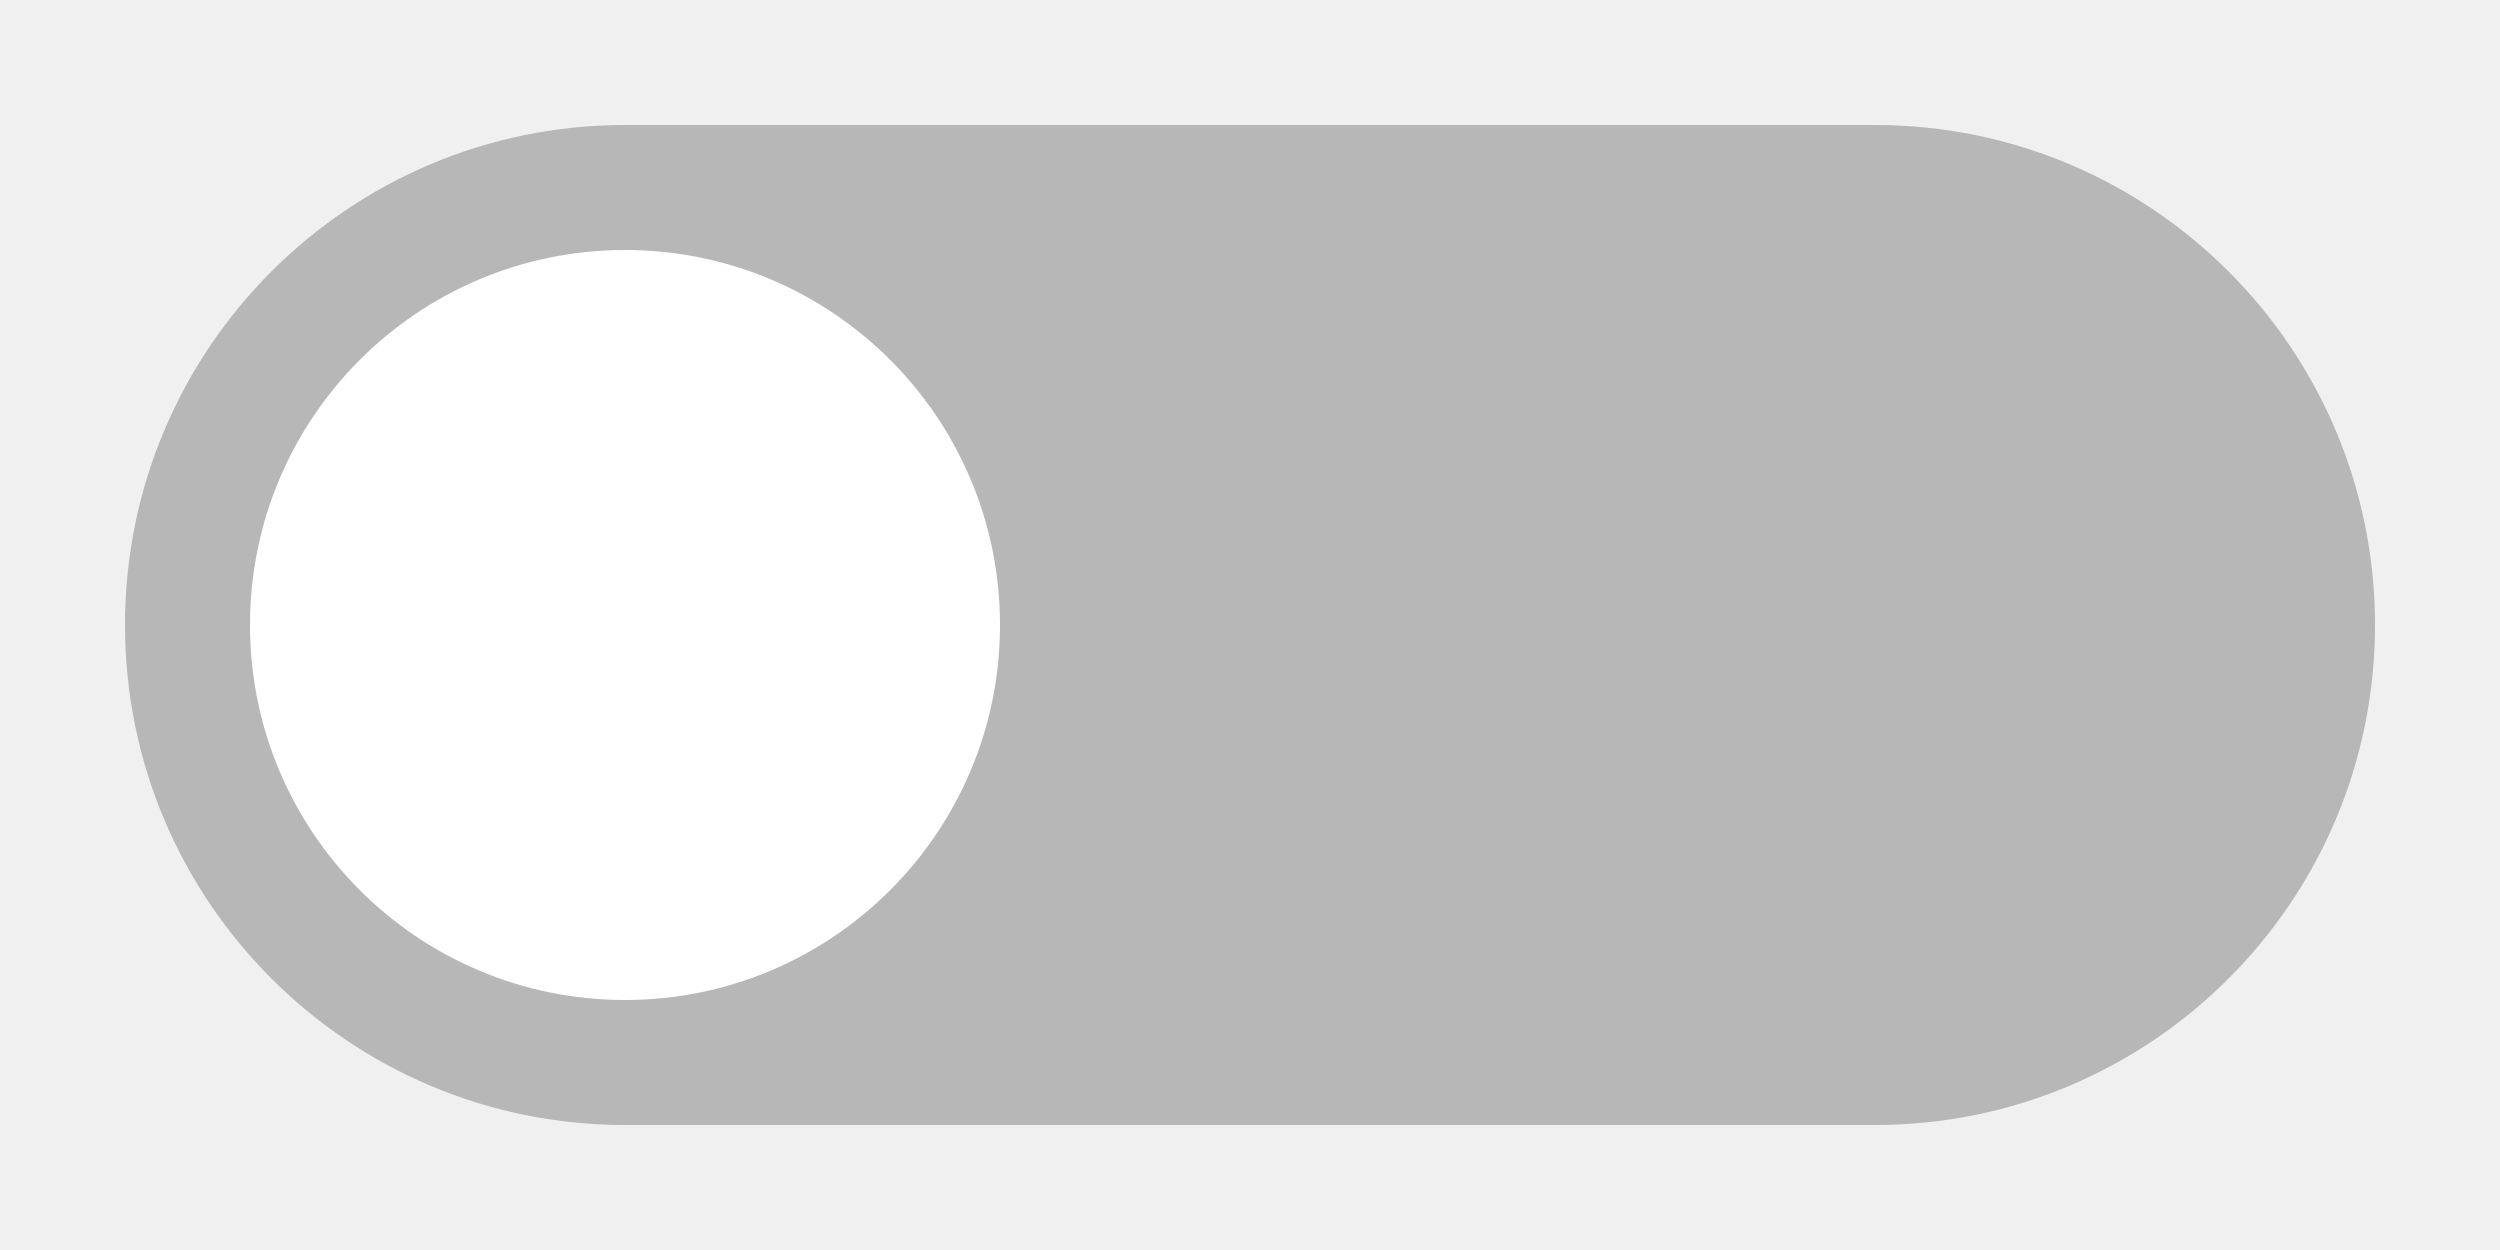
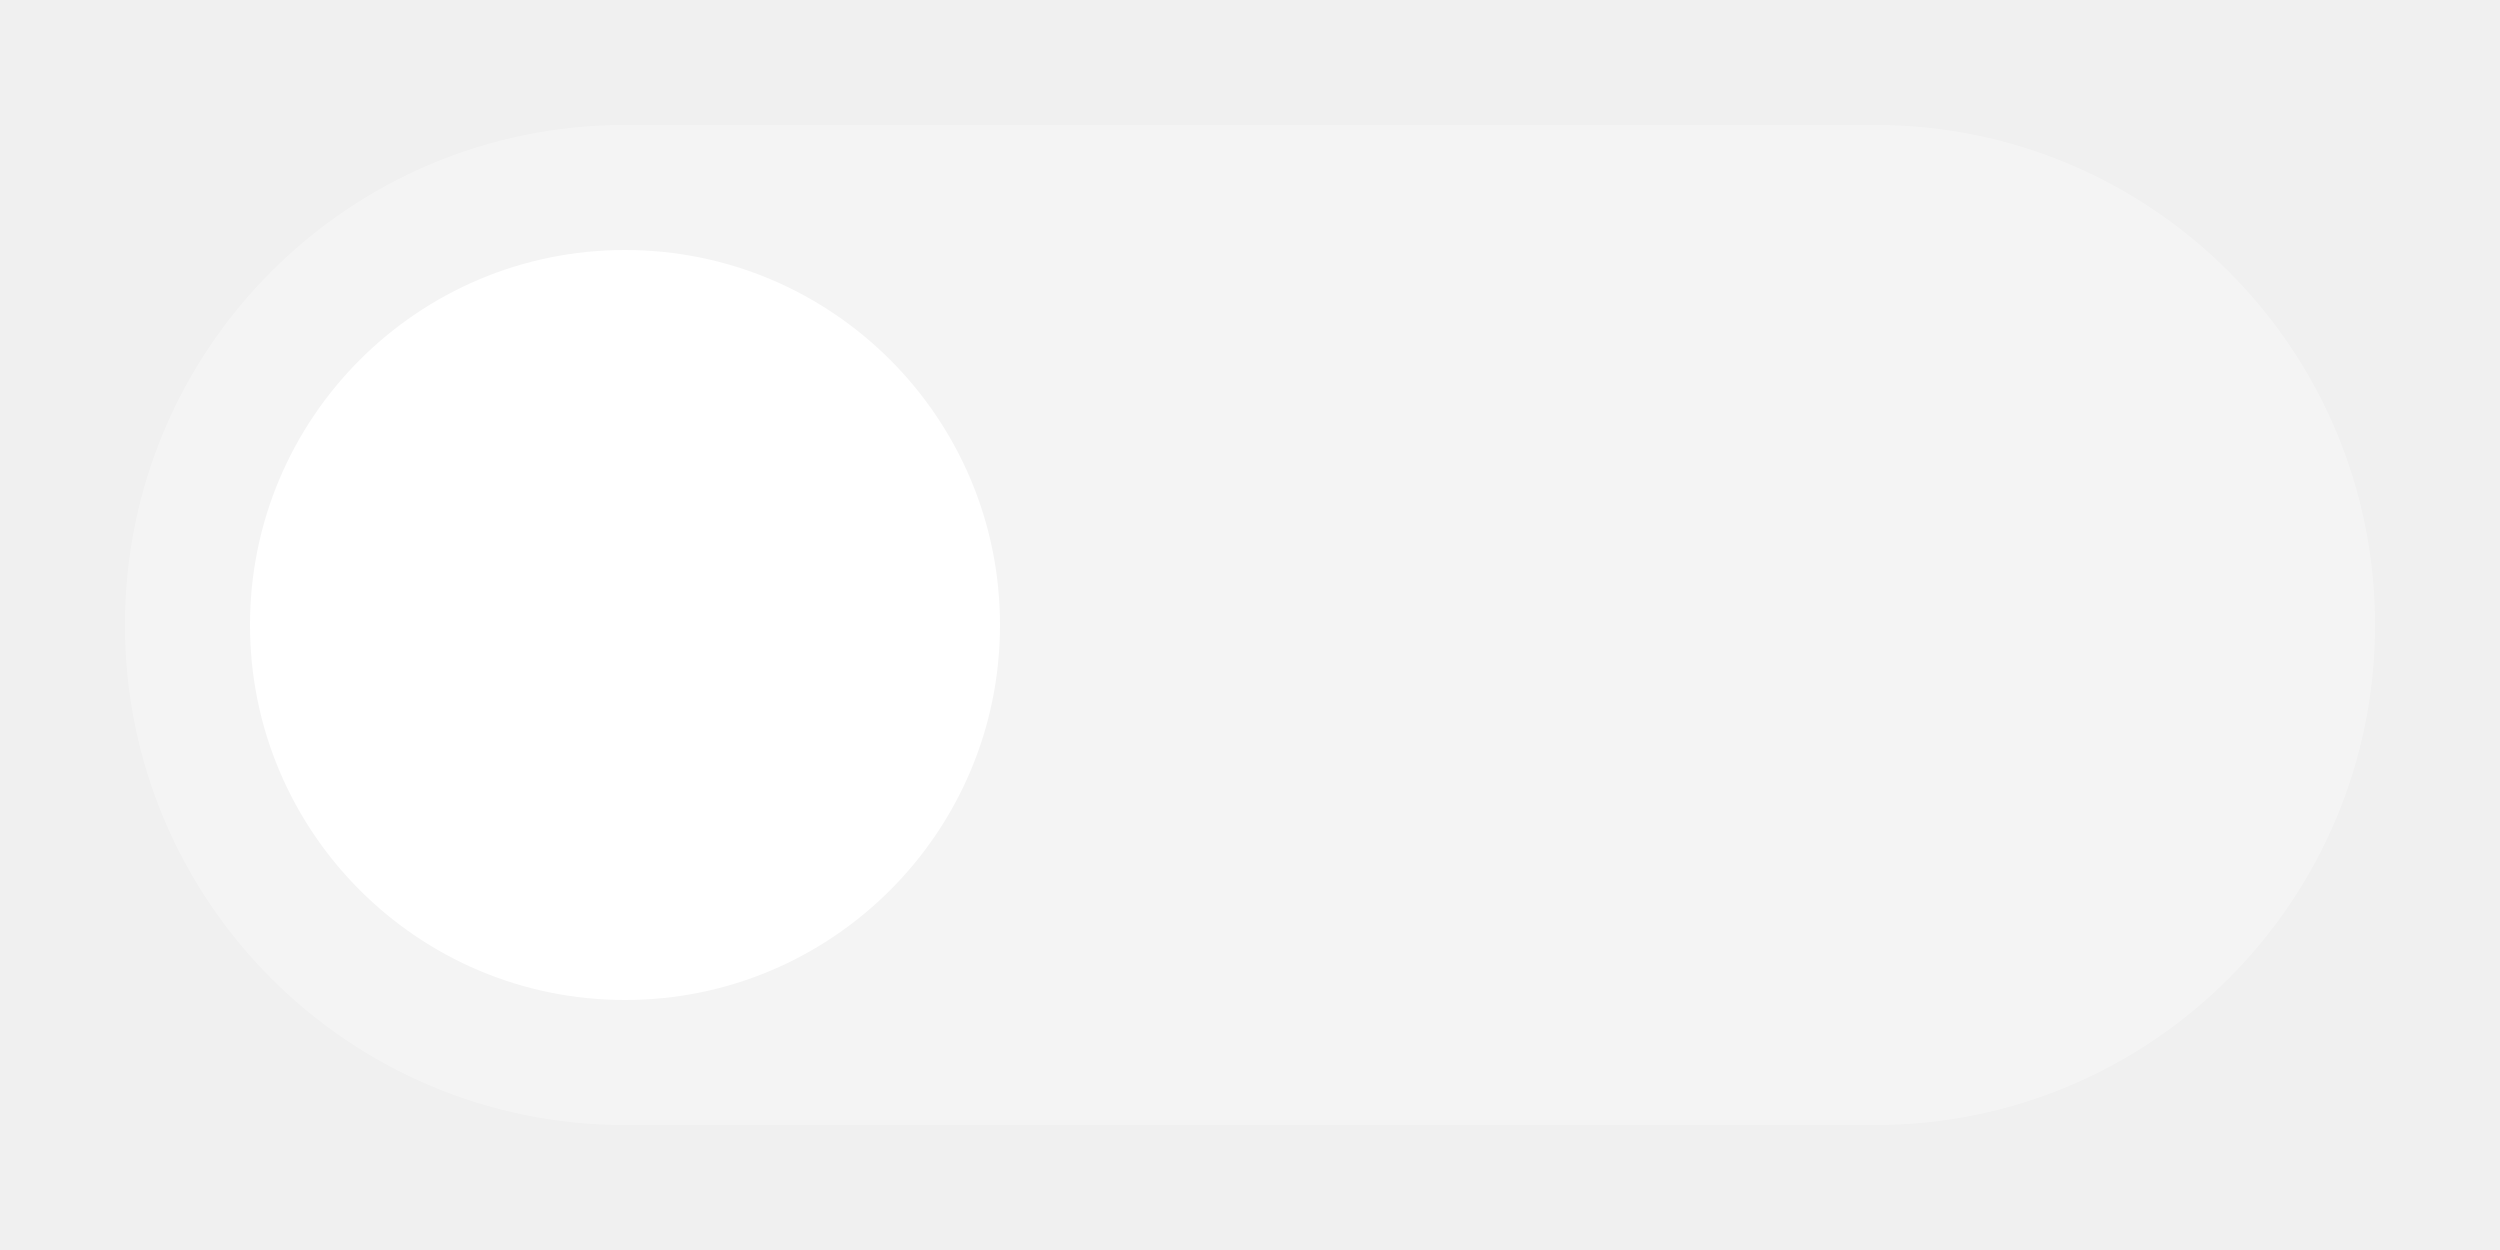
<svg xmlns="http://www.w3.org/2000/svg" width="40" height="20" viewBox="0 0 40 20">
-   <rect x="2" y="2" width="36" height="16" rx="8" ry="8" fill="#000000" fill-opacity="0.8" opacity="0.3" />
+   <rect x="2" y="2" width="36" height="16" rx="8" ry="8" fill="#FFFFFF" opacity="0.3" />
  <circle cx="10" cy="10" r="6" fill="#FFFFFF" />
</svg>
